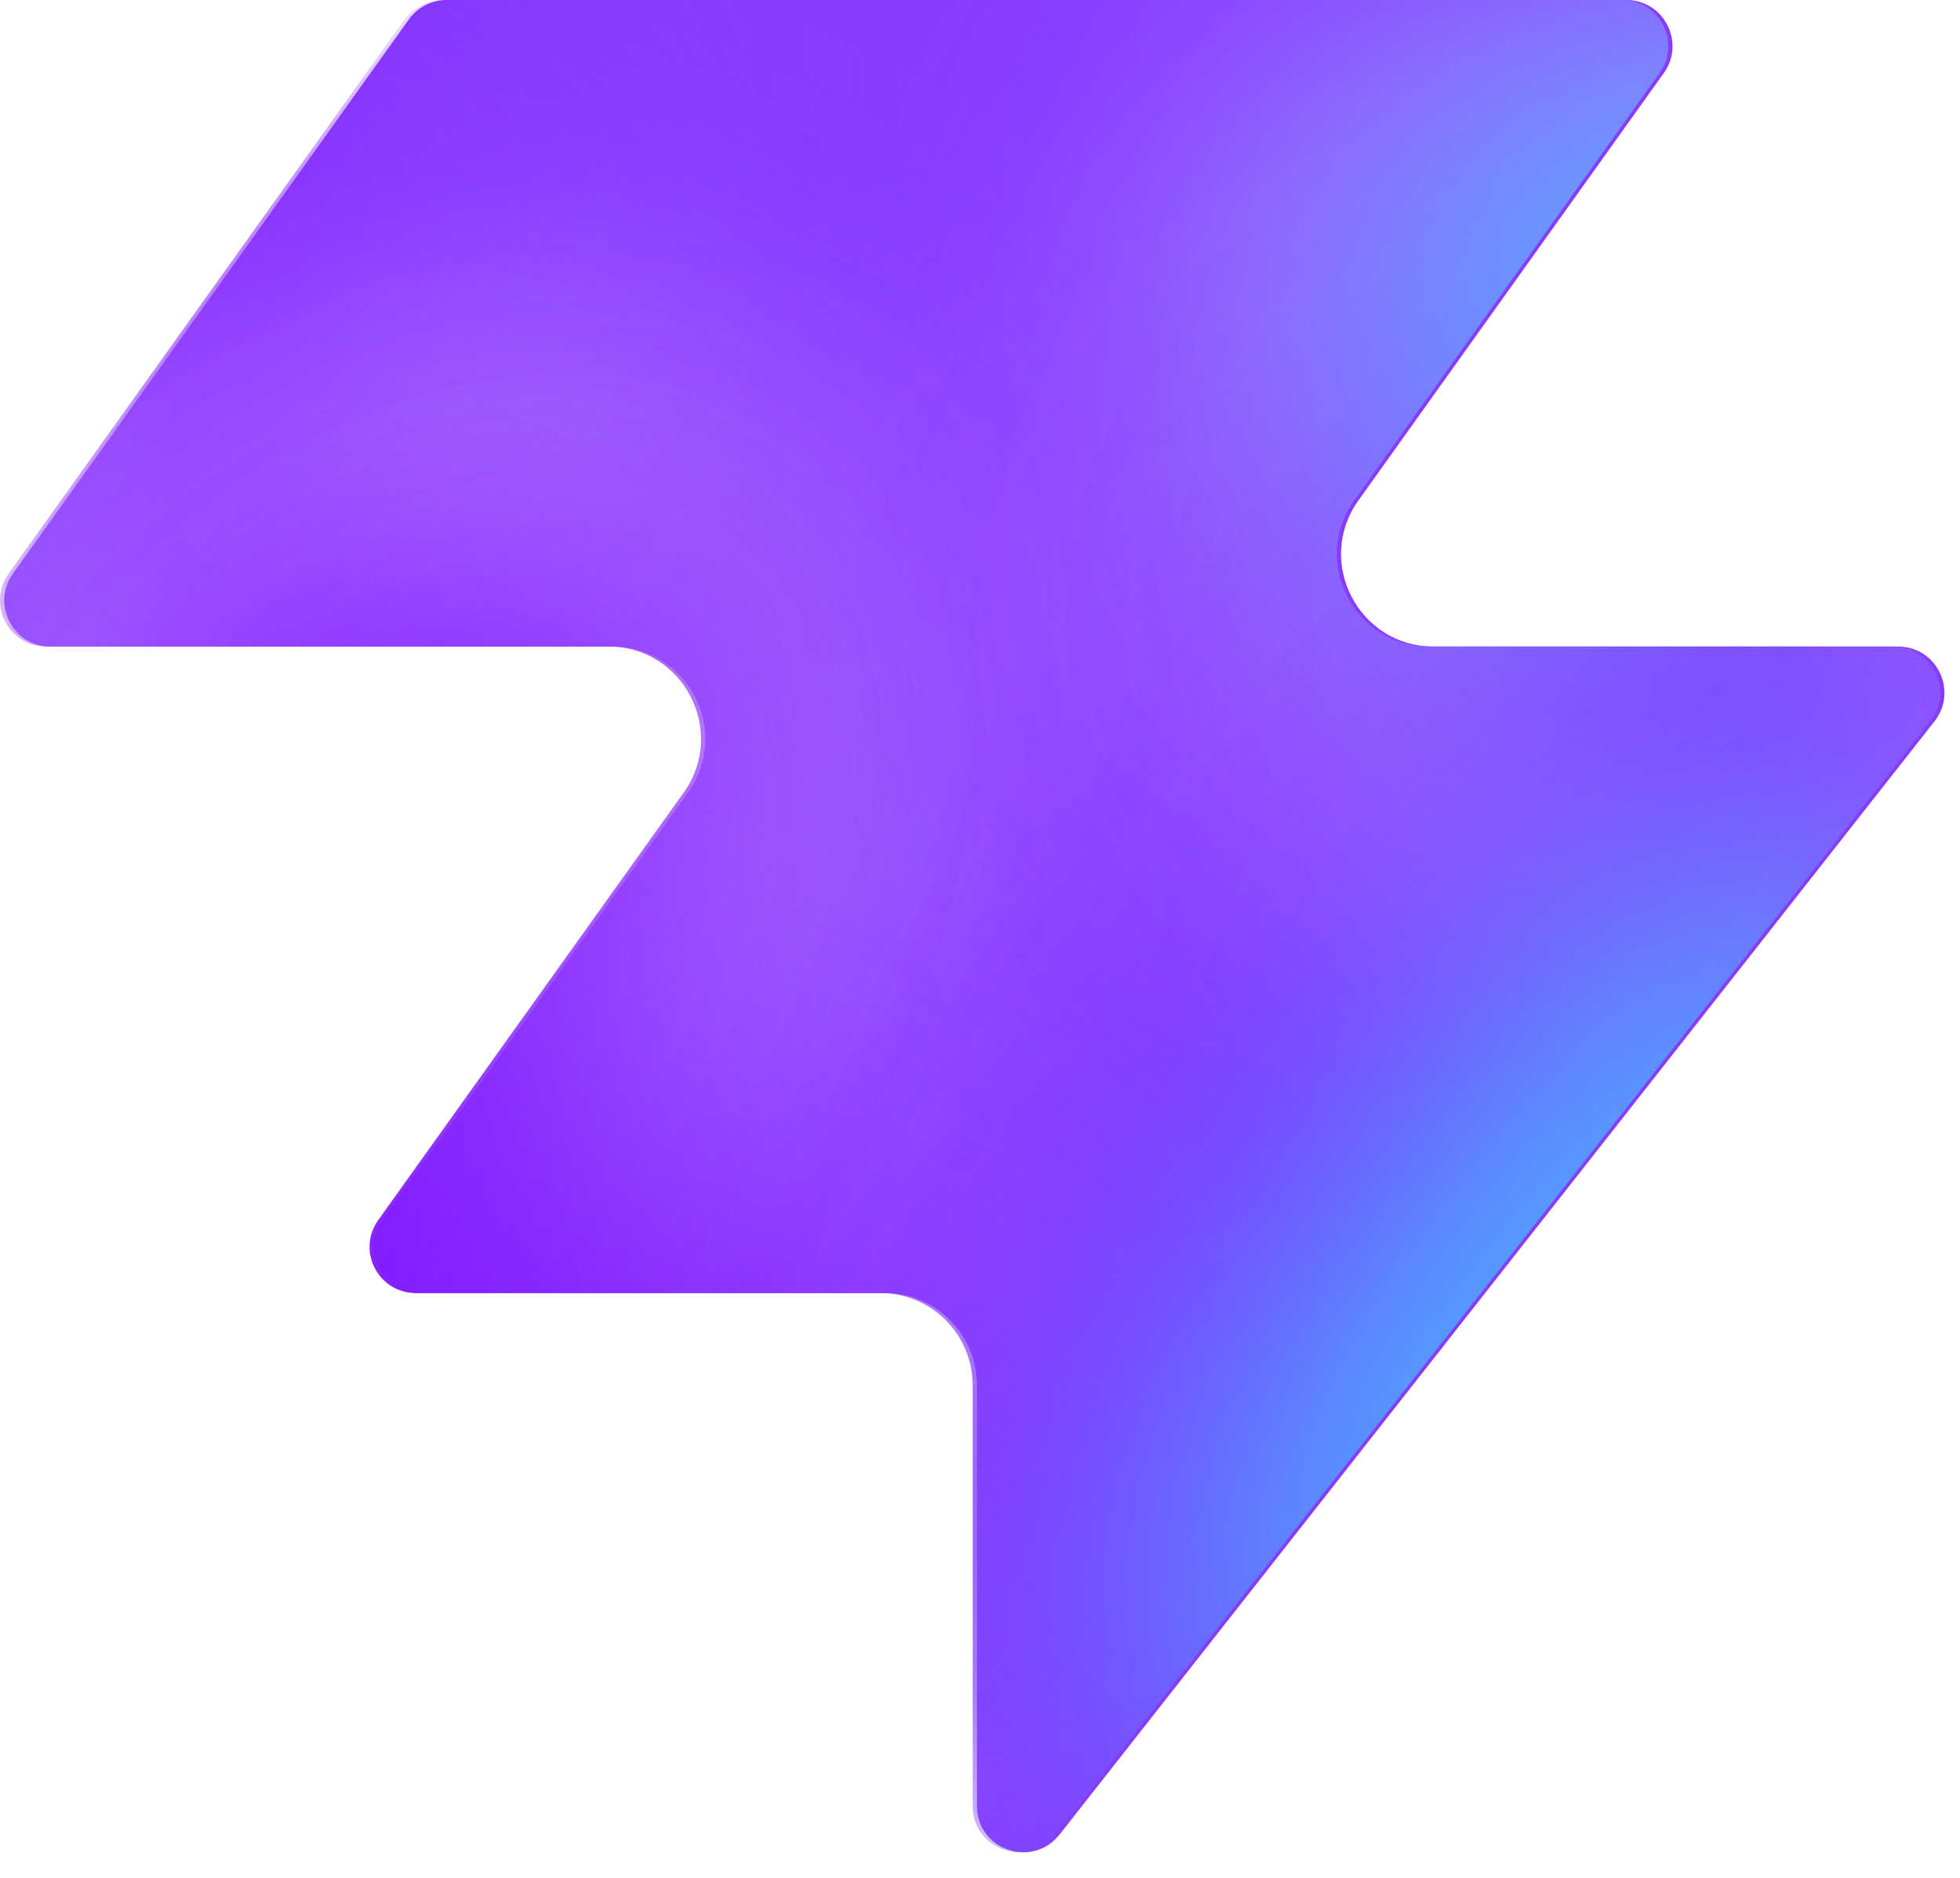
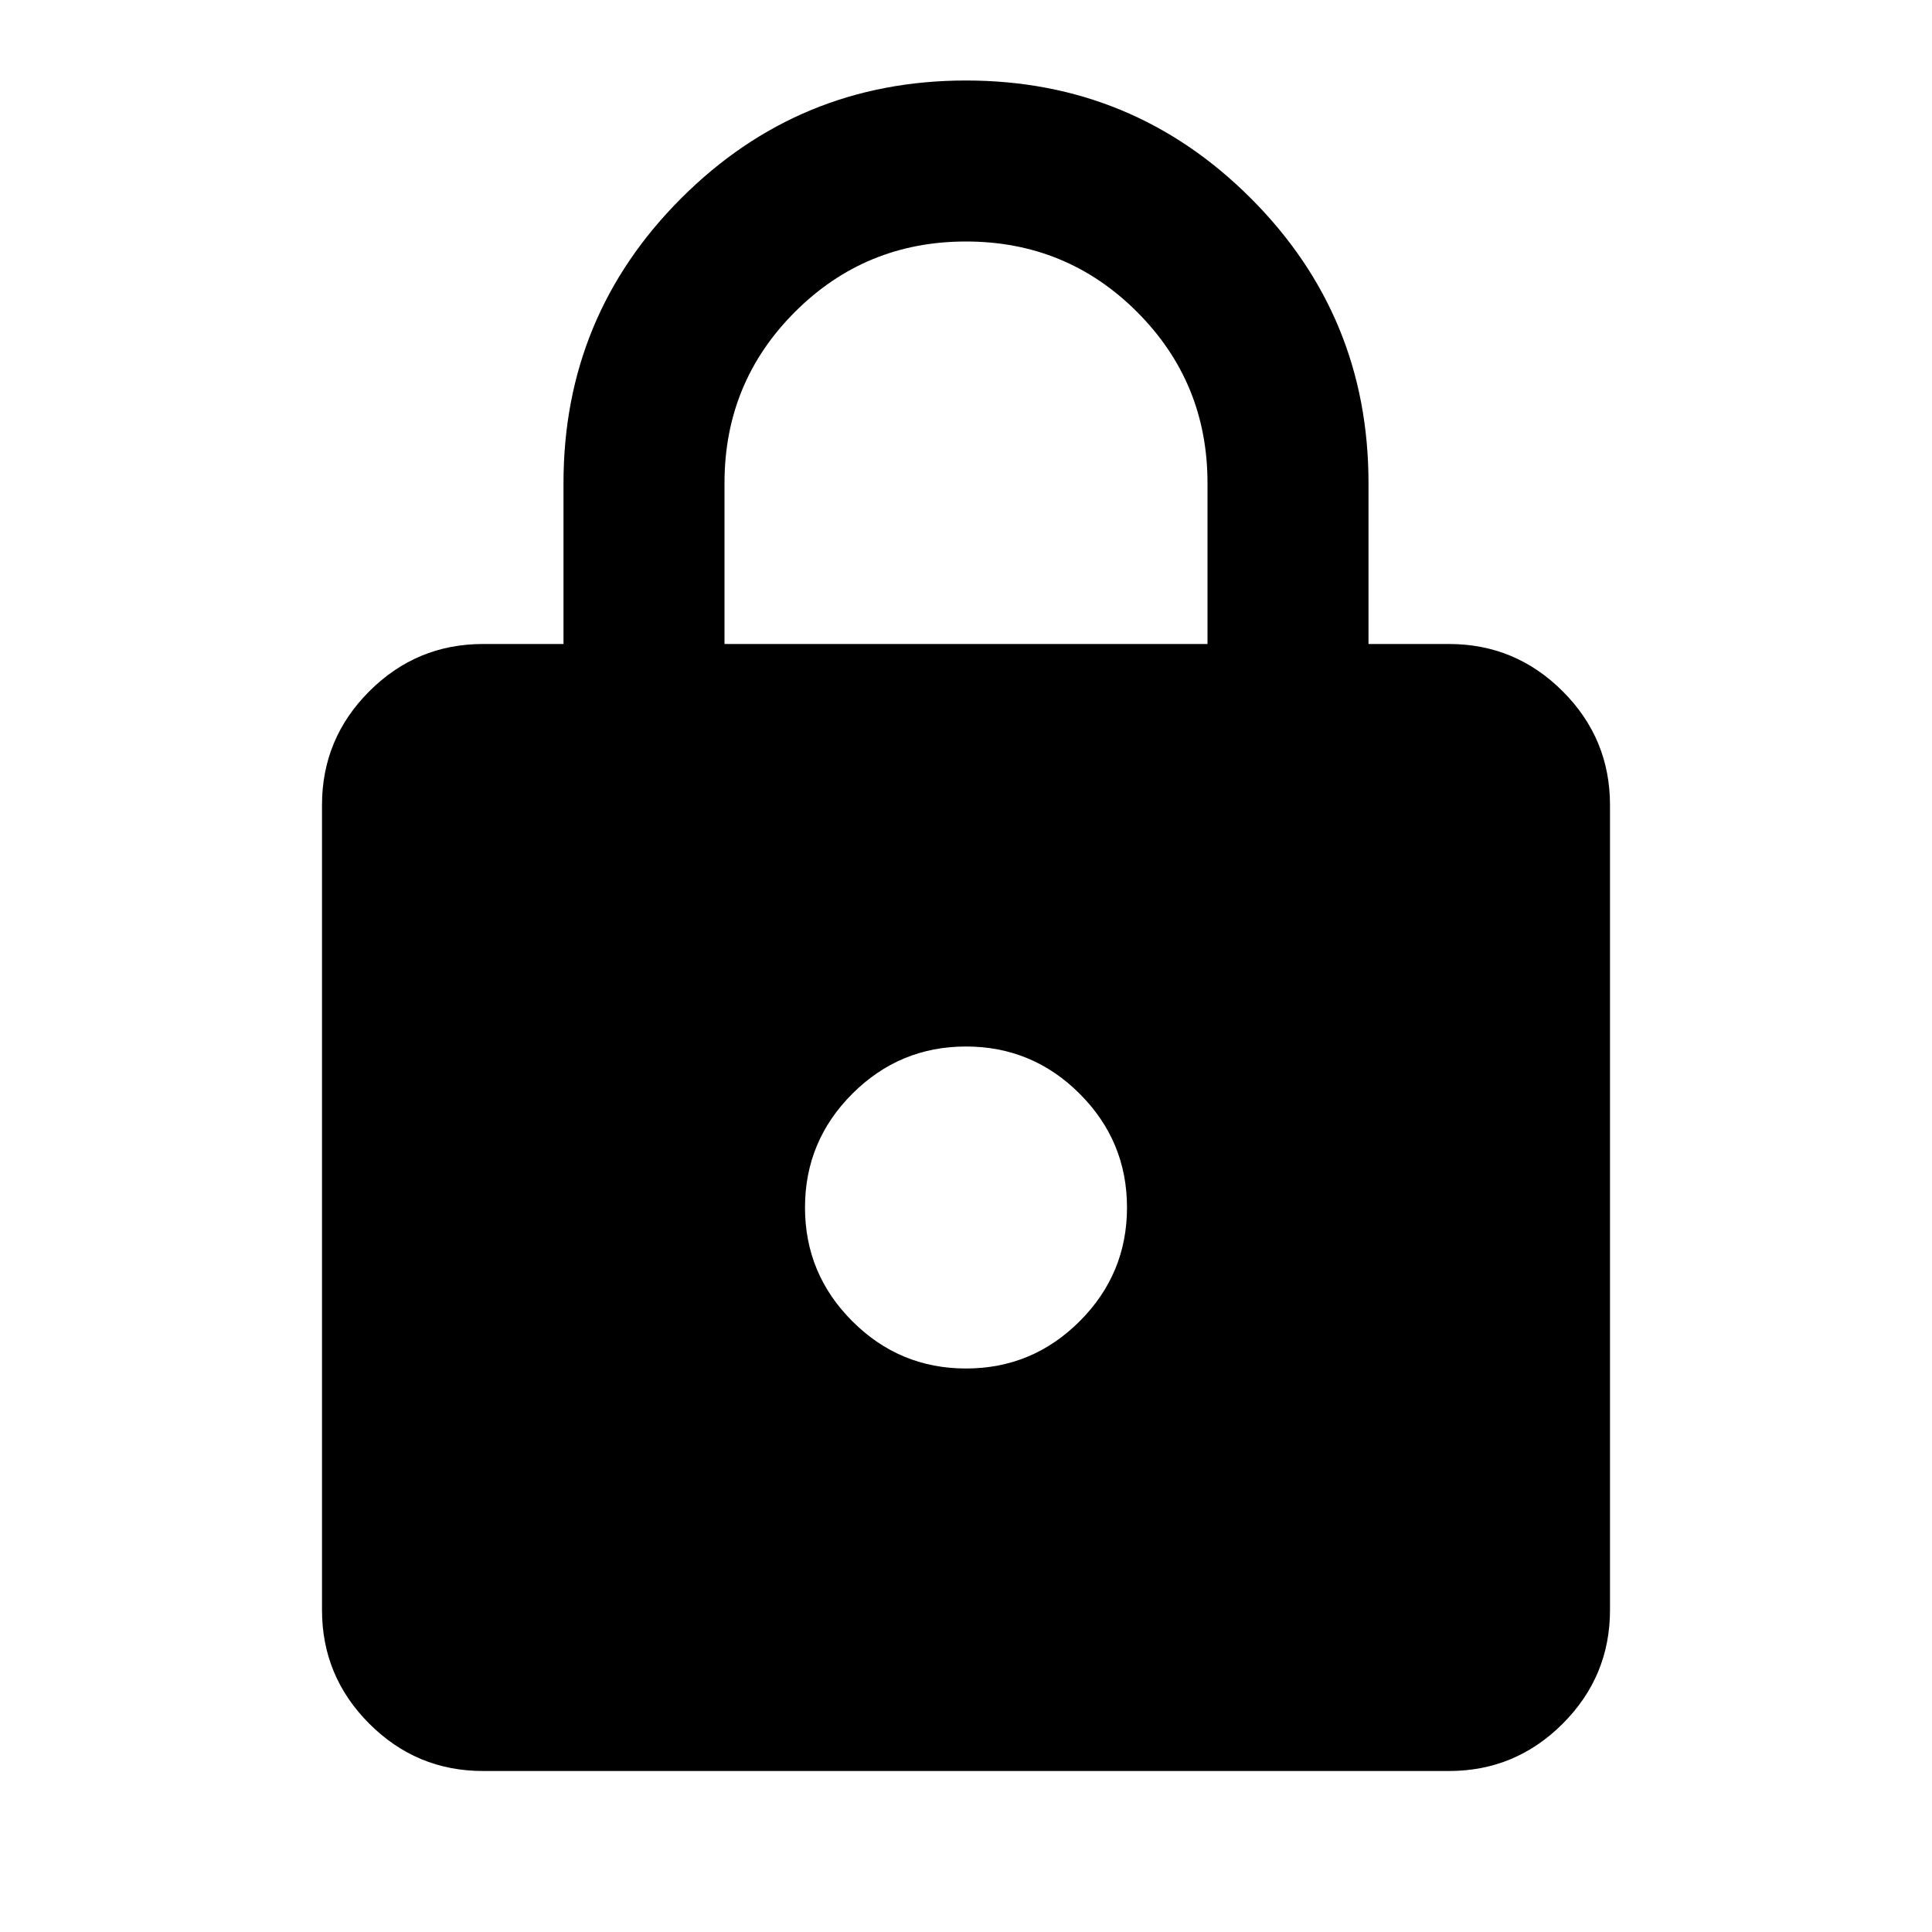
- <svg xmlns="http://www.w3.org/2000/svg" width="48" height="46" fill="none" viewBox="0 0 48 46">
-   <path fill="#863bff" d="M25.946 44.938c-.664.845-2.021.375-2.021-.698V33.937a2.26 2.26 0 0 0-2.262-2.262H10.287c-.92 0-1.456-1.04-.92-1.788l7.48-10.471c1.07-1.497 0-3.578-1.842-3.578H1.237c-.92 0-1.456-1.04-.92-1.788L10.013.474c.214-.297.556-.474.92-.474h28.894c.92 0 1.456 1.04.92 1.788l-7.48 10.471c-1.07 1.498 0 3.579 1.842 3.579h11.377c.943 0 1.473 1.088.89 1.83L25.947 44.94z" style="fill:#863bff;fill:color(display-p3 .525 .23 1);fill-opacity:1" />
-   <mask id="a" width="48" height="46" x="0" y="0" maskUnits="userSpaceOnUse" style="mask-type:alpha">
-     <path fill="#000" d="M25.842 44.938c-.664.844-2.021.375-2.021-.698V33.937a2.26 2.26 0 0 0-2.262-2.262H10.183c-.92 0-1.456-1.04-.92-1.788l7.48-10.471c1.07-1.498 0-3.579-1.842-3.579H1.133c-.92 0-1.456-1.04-.92-1.787L9.91.473c.214-.297.556-.474.92-.474h28.894c.92 0 1.456 1.04.92 1.788l-7.48 10.471c-1.07 1.498 0 3.578 1.842 3.578h11.377c.943 0 1.473 1.088.89 1.832L25.843 44.94z" style="fill:#000;fill-opacity:1" />
-   </mask>
-   <g mask="url(#a)">
-     <g filter="url(#b)">
-       <ellipse cx="5.508" cy="14.704" fill="#ede6ff" rx="5.508" ry="14.704" style="fill:#ede6ff;fill:color(display-p3 .927 .903 1);fill-opacity:1" transform="matrix(.00324 1 1 -.00324 -4.47 31.516)" />
-     </g>
-     <g filter="url(#c)">
-       <ellipse cx="10.399" cy="29.851" fill="#ede6ff" rx="10.399" ry="29.851" style="fill:#ede6ff;fill:color(display-p3 .927 .903 1);fill-opacity:1" transform="matrix(.00324 1 1 -.00324 -39.328 7.883)" />
-     </g>
-     <g filter="url(#d)">
-       <ellipse cx="5.508" cy="30.487" fill="#7e14ff" rx="5.508" ry="30.487" style="fill:#7e14ff;fill:color(display-p3 .492 .077 1);fill-opacity:1" transform="rotate(89.814 -25.913 -14.639)scale(1 -1)" />
-     </g>
-     <g filter="url(#e)">
-       <ellipse cx="5.508" cy="30.599" fill="#7e14ff" rx="5.508" ry="30.599" style="fill:#7e14ff;fill:color(display-p3 .492 .077 1);fill-opacity:1" transform="rotate(89.814 -32.644 -3.334)scale(1 -1)" />
-     </g>
-     <g filter="url(#f)">
-       <ellipse cx="5.508" cy="30.599" fill="#7e14ff" rx="5.508" ry="30.599" style="fill:#7e14ff;fill:color(display-p3 .492 .077 1);fill-opacity:1" transform="matrix(.00324 1 1 -.00324 -34.34 30.47)" />
-     </g>
-     <g filter="url(#g)">
-       <ellipse cx="14.072" cy="22.078" fill="#ede6ff" rx="14.072" ry="22.078" style="fill:#ede6ff;fill:color(display-p3 .927 .903 1);fill-opacity:1" transform="rotate(93.35 24.506 48.493)scale(-1 1)" />
-     </g>
-     <g filter="url(#h)">
-       <ellipse cx="3.47" cy="21.501" fill="#7e14ff" rx="3.47" ry="21.501" style="fill:#7e14ff;fill:color(display-p3 .492 .077 1);fill-opacity:1" transform="rotate(89.009 28.708 47.59)scale(-1 1)" />
-     </g>
-     <g filter="url(#i)">
-       <ellipse cx="3.47" cy="21.501" fill="#7e14ff" rx="3.47" ry="21.501" style="fill:#7e14ff;fill:color(display-p3 .492 .077 1);fill-opacity:1" transform="rotate(89.009 28.708 47.59)scale(-1 1)" />
-     </g>
-     <g filter="url(#j)">
-       <ellipse cx=".387" cy="8.972" fill="#7e14ff" rx="4.407" ry="29.108" style="fill:#7e14ff;fill:color(display-p3 .492 .077 1);fill-opacity:1" transform="rotate(39.51 .387 8.972)" />
-     </g>
-     <g filter="url(#k)">
-       <ellipse cx="47.523" cy="-6.092" fill="#7e14ff" rx="4.407" ry="29.108" style="fill:#7e14ff;fill:color(display-p3 .492 .077 1);fill-opacity:1" transform="rotate(37.892 47.523 -6.092)" />
-     </g>
-     <g filter="url(#l)">
-       <ellipse cx="41.412" cy="6.333" fill="#47bfff" rx="5.971" ry="9.665" style="fill:#47bfff;fill:color(display-p3 .28 .748 1);fill-opacity:1" transform="rotate(37.892 41.412 6.333)" />
-     </g>
-     <g filter="url(#m)">
-       <ellipse cx="-1.879" cy="38.332" fill="#7e14ff" rx="4.407" ry="29.108" style="fill:#7e14ff;fill:color(display-p3 .492 .077 1);fill-opacity:1" transform="rotate(37.892 -1.88 38.332)" />
-     </g>
-     <g filter="url(#n)">
-       <ellipse cx="-1.879" cy="38.332" fill="#7e14ff" rx="4.407" ry="29.108" style="fill:#7e14ff;fill:color(display-p3 .492 .077 1);fill-opacity:1" transform="rotate(37.892 -1.88 38.332)" />
-     </g>
-     <g filter="url(#o)">
-       <ellipse cx="35.651" cy="29.907" fill="#7e14ff" rx="4.407" ry="29.108" style="fill:#7e14ff;fill:color(display-p3 .492 .077 1);fill-opacity:1" transform="rotate(37.892 35.651 29.907)" />
-     </g>
-     <g filter="url(#p)">
-       <ellipse cx="38.418" cy="32.4" fill="#47bfff" rx="5.971" ry="15.297" style="fill:#47bfff;fill:color(display-p3 .28 .748 1);fill-opacity:1" transform="rotate(37.892 38.418 32.4)" />
-     </g>
-   </g>
-   <defs>
-     <filter id="b" width="60.045" height="41.654" x="-19.77" y="16.149" color-interpolation-filters="sRGB" filterUnits="userSpaceOnUse">
-       <feFlood flood-opacity="0" result="BackgroundImageFix" />
-       <feBlend in="SourceGraphic" in2="BackgroundImageFix" result="shape" />
-       <feGaussianBlur result="effect1_foregroundBlur_2002_17158" stdDeviation="7.659" />
-     </filter>
-     <filter id="c" width="90.34" height="51.437" x="-54.613" y="-7.533" color-interpolation-filters="sRGB" filterUnits="userSpaceOnUse">
-       <feFlood flood-opacity="0" result="BackgroundImageFix" />
-       <feBlend in="SourceGraphic" in2="BackgroundImageFix" result="shape" />
-       <feGaussianBlur result="effect1_foregroundBlur_2002_17158" stdDeviation="7.659" />
-     </filter>
-     <filter id="d" width="79.355" height="29.4" x="-49.64" y="2.03" color-interpolation-filters="sRGB" filterUnits="userSpaceOnUse">
-       <feFlood flood-opacity="0" result="BackgroundImageFix" />
-       <feBlend in="SourceGraphic" in2="BackgroundImageFix" result="shape" />
-       <feGaussianBlur result="effect1_foregroundBlur_2002_17158" stdDeviation="4.596" />
-     </filter>
-     <filter id="e" width="79.579" height="29.4" x="-45.045" y="20.029" color-interpolation-filters="sRGB" filterUnits="userSpaceOnUse">
-       <feFlood flood-opacity="0" result="BackgroundImageFix" />
-       <feBlend in="SourceGraphic" in2="BackgroundImageFix" result="shape" />
-       <feGaussianBlur result="effect1_foregroundBlur_2002_17158" stdDeviation="4.596" />
-     </filter>
-     <filter id="f" width="79.579" height="29.4" x="-43.513" y="21.178" color-interpolation-filters="sRGB" filterUnits="userSpaceOnUse">
-       <feFlood flood-opacity="0" result="BackgroundImageFix" />
-       <feBlend in="SourceGraphic" in2="BackgroundImageFix" result="shape" />
-       <feGaussianBlur result="effect1_foregroundBlur_2002_17158" stdDeviation="4.596" />
-     </filter>
-     <filter id="g" width="74.749" height="58.852" x="15.756" y="-17.901" color-interpolation-filters="sRGB" filterUnits="userSpaceOnUse">
-       <feFlood flood-opacity="0" result="BackgroundImageFix" />
-       <feBlend in="SourceGraphic" in2="BackgroundImageFix" result="shape" />
-       <feGaussianBlur result="effect1_foregroundBlur_2002_17158" stdDeviation="7.659" />
-     </filter>
-     <filter id="h" width="61.377" height="25.362" x="23.548" y="2.284" color-interpolation-filters="sRGB" filterUnits="userSpaceOnUse">
-       <feFlood flood-opacity="0" result="BackgroundImageFix" />
-       <feBlend in="SourceGraphic" in2="BackgroundImageFix" result="shape" />
-       <feGaussianBlur result="effect1_foregroundBlur_2002_17158" stdDeviation="4.596" />
-     </filter>
-     <filter id="i" width="61.377" height="25.362" x="23.548" y="2.284" color-interpolation-filters="sRGB" filterUnits="userSpaceOnUse">
-       <feFlood flood-opacity="0" result="BackgroundImageFix" />
-       <feBlend in="SourceGraphic" in2="BackgroundImageFix" result="shape" />
-       <feGaussianBlur result="effect1_foregroundBlur_2002_17158" stdDeviation="4.596" />
-     </filter>
-     <filter id="j" width="56.045" height="63.649" x="-27.636" y="-22.853" color-interpolation-filters="sRGB" filterUnits="userSpaceOnUse">
-       <feFlood flood-opacity="0" result="BackgroundImageFix" />
-       <feBlend in="SourceGraphic" in2="BackgroundImageFix" result="shape" />
-       <feGaussianBlur result="effect1_foregroundBlur_2002_17158" stdDeviation="4.596" />
-     </filter>
-     <filter id="k" width="54.814" height="64.646" x="20.116" y="-38.415" color-interpolation-filters="sRGB" filterUnits="userSpaceOnUse">
-       <feFlood flood-opacity="0" result="BackgroundImageFix" />
-       <feBlend in="SourceGraphic" in2="BackgroundImageFix" result="shape" />
-       <feGaussianBlur result="effect1_foregroundBlur_2002_17158" stdDeviation="4.596" />
-     </filter>
-     <filter id="l" width="33.541" height="35.313" x="24.641" y="-11.323" color-interpolation-filters="sRGB" filterUnits="userSpaceOnUse">
-       <feFlood flood-opacity="0" result="BackgroundImageFix" />
-       <feBlend in="SourceGraphic" in2="BackgroundImageFix" result="shape" />
-       <feGaussianBlur result="effect1_foregroundBlur_2002_17158" stdDeviation="4.596" />
-     </filter>
-     <filter id="m" width="54.814" height="64.646" x="-29.286" y="6.009" color-interpolation-filters="sRGB" filterUnits="userSpaceOnUse">
-       <feFlood flood-opacity="0" result="BackgroundImageFix" />
-       <feBlend in="SourceGraphic" in2="BackgroundImageFix" result="shape" />
-       <feGaussianBlur result="effect1_foregroundBlur_2002_17158" stdDeviation="4.596" />
-     </filter>
-     <filter id="n" width="54.814" height="64.646" x="-29.286" y="6.009" color-interpolation-filters="sRGB" filterUnits="userSpaceOnUse">
-       <feFlood flood-opacity="0" result="BackgroundImageFix" />
-       <feBlend in="SourceGraphic" in2="BackgroundImageFix" result="shape" />
-       <feGaussianBlur result="effect1_foregroundBlur_2002_17158" stdDeviation="4.596" />
-     </filter>
-     <filter id="o" width="54.814" height="64.646" x="8.244" y="-2.416" color-interpolation-filters="sRGB" filterUnits="userSpaceOnUse">
-       <feFlood flood-opacity="0" result="BackgroundImageFix" />
-       <feBlend in="SourceGraphic" in2="BackgroundImageFix" result="shape" />
-       <feGaussianBlur result="effect1_foregroundBlur_2002_17158" stdDeviation="4.596" />
-     </filter>
-     <filter id="p" width="39.409" height="43.623" x="18.713" y="10.588" color-interpolation-filters="sRGB" filterUnits="userSpaceOnUse">
-       <feFlood flood-opacity="0" result="BackgroundImageFix" />
-       <feBlend in="SourceGraphic" in2="BackgroundImageFix" result="shape" />
-       <feGaussianBlur result="effect1_foregroundBlur_2002_17158" stdDeviation="4.596" />
-     </filter>
-   </defs>
+ <svg xmlns="http://www.w3.org/2000/svg" viewBox="0 -960 960 960" width="100%" height="100%">
+   <path d="M240-80q-33 0-56.5-23.5T160-160v-400q0-33 23.5-56.5T240-640h40v-80q0-83 58.5-141.5T480-920q83 0 141.5 58.5T680-720v80h40q33 0 56.5 23.5T800-560v400q0 33-23.5 56.5T720-80H240Zm240-200q33 0 56.5-23.5T560-360q0-33-23.5-56.5T480-440q-33 0-56.5 23.5T400-360q0 33 23.5 56.5T480-280ZM360-640h240v-80q0-50-35-85t-85-35q-50 0-85 35t-35 85v80Z" fill="#000000" />
</svg>
